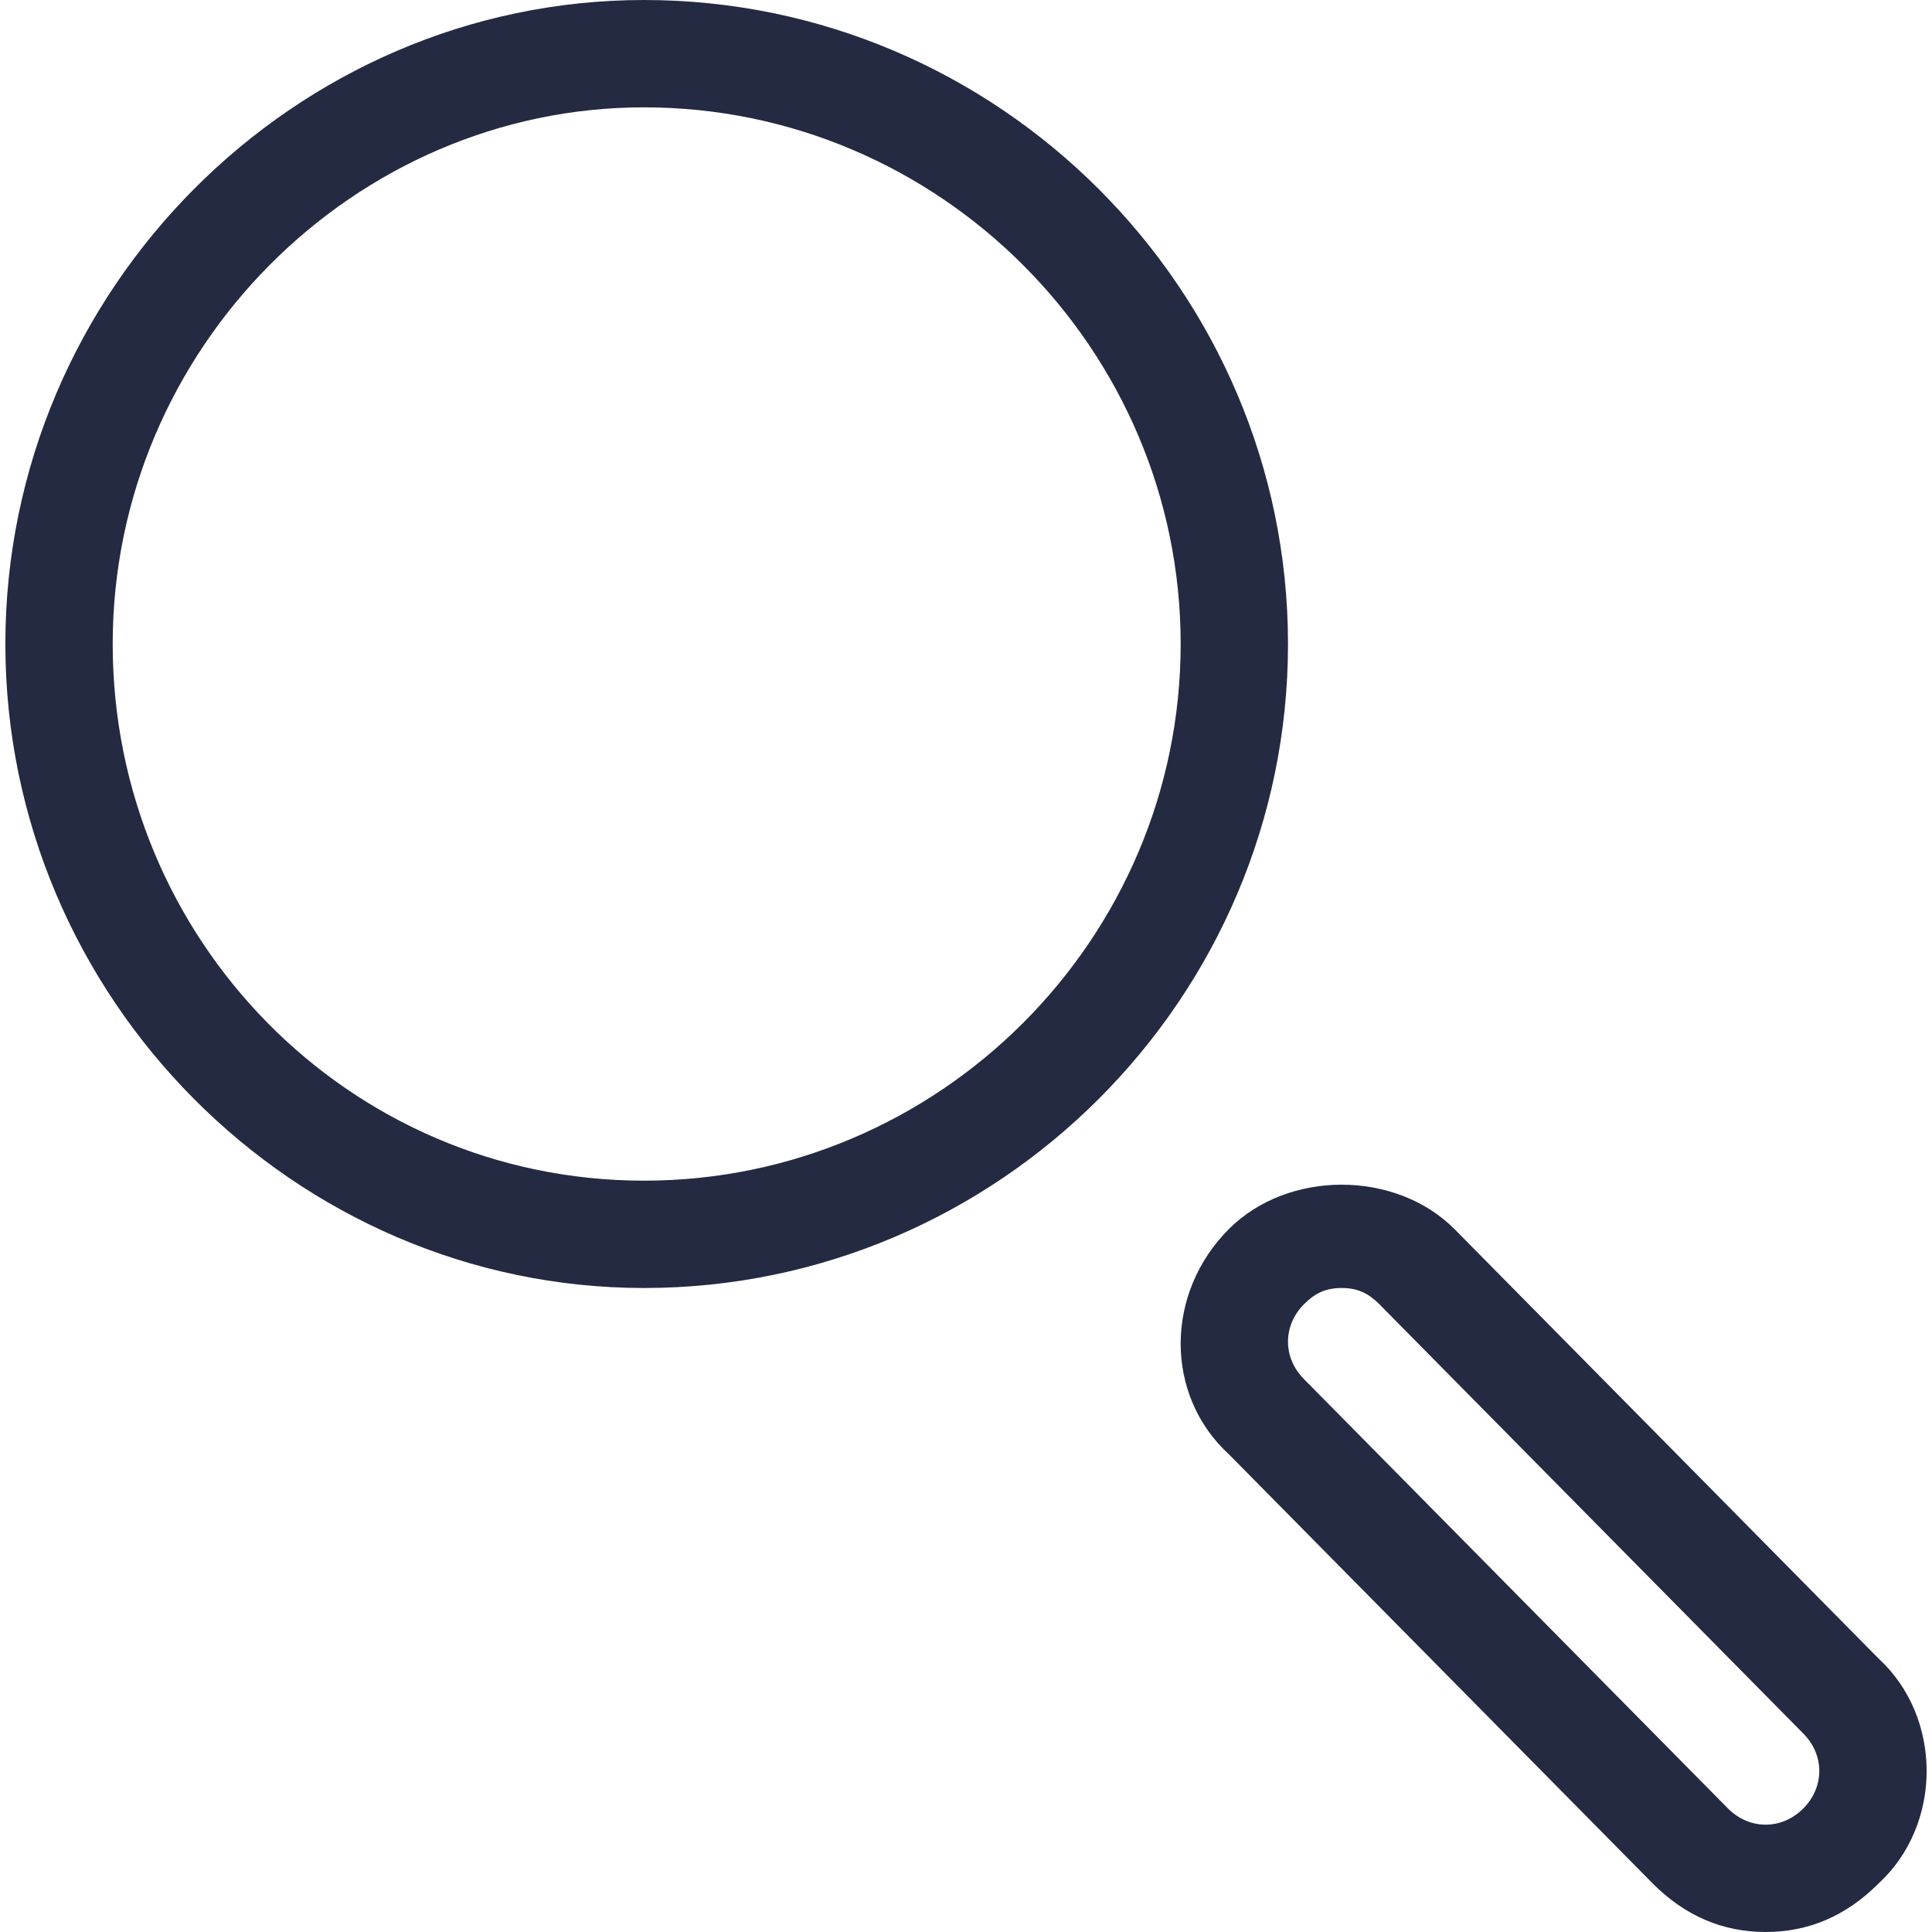
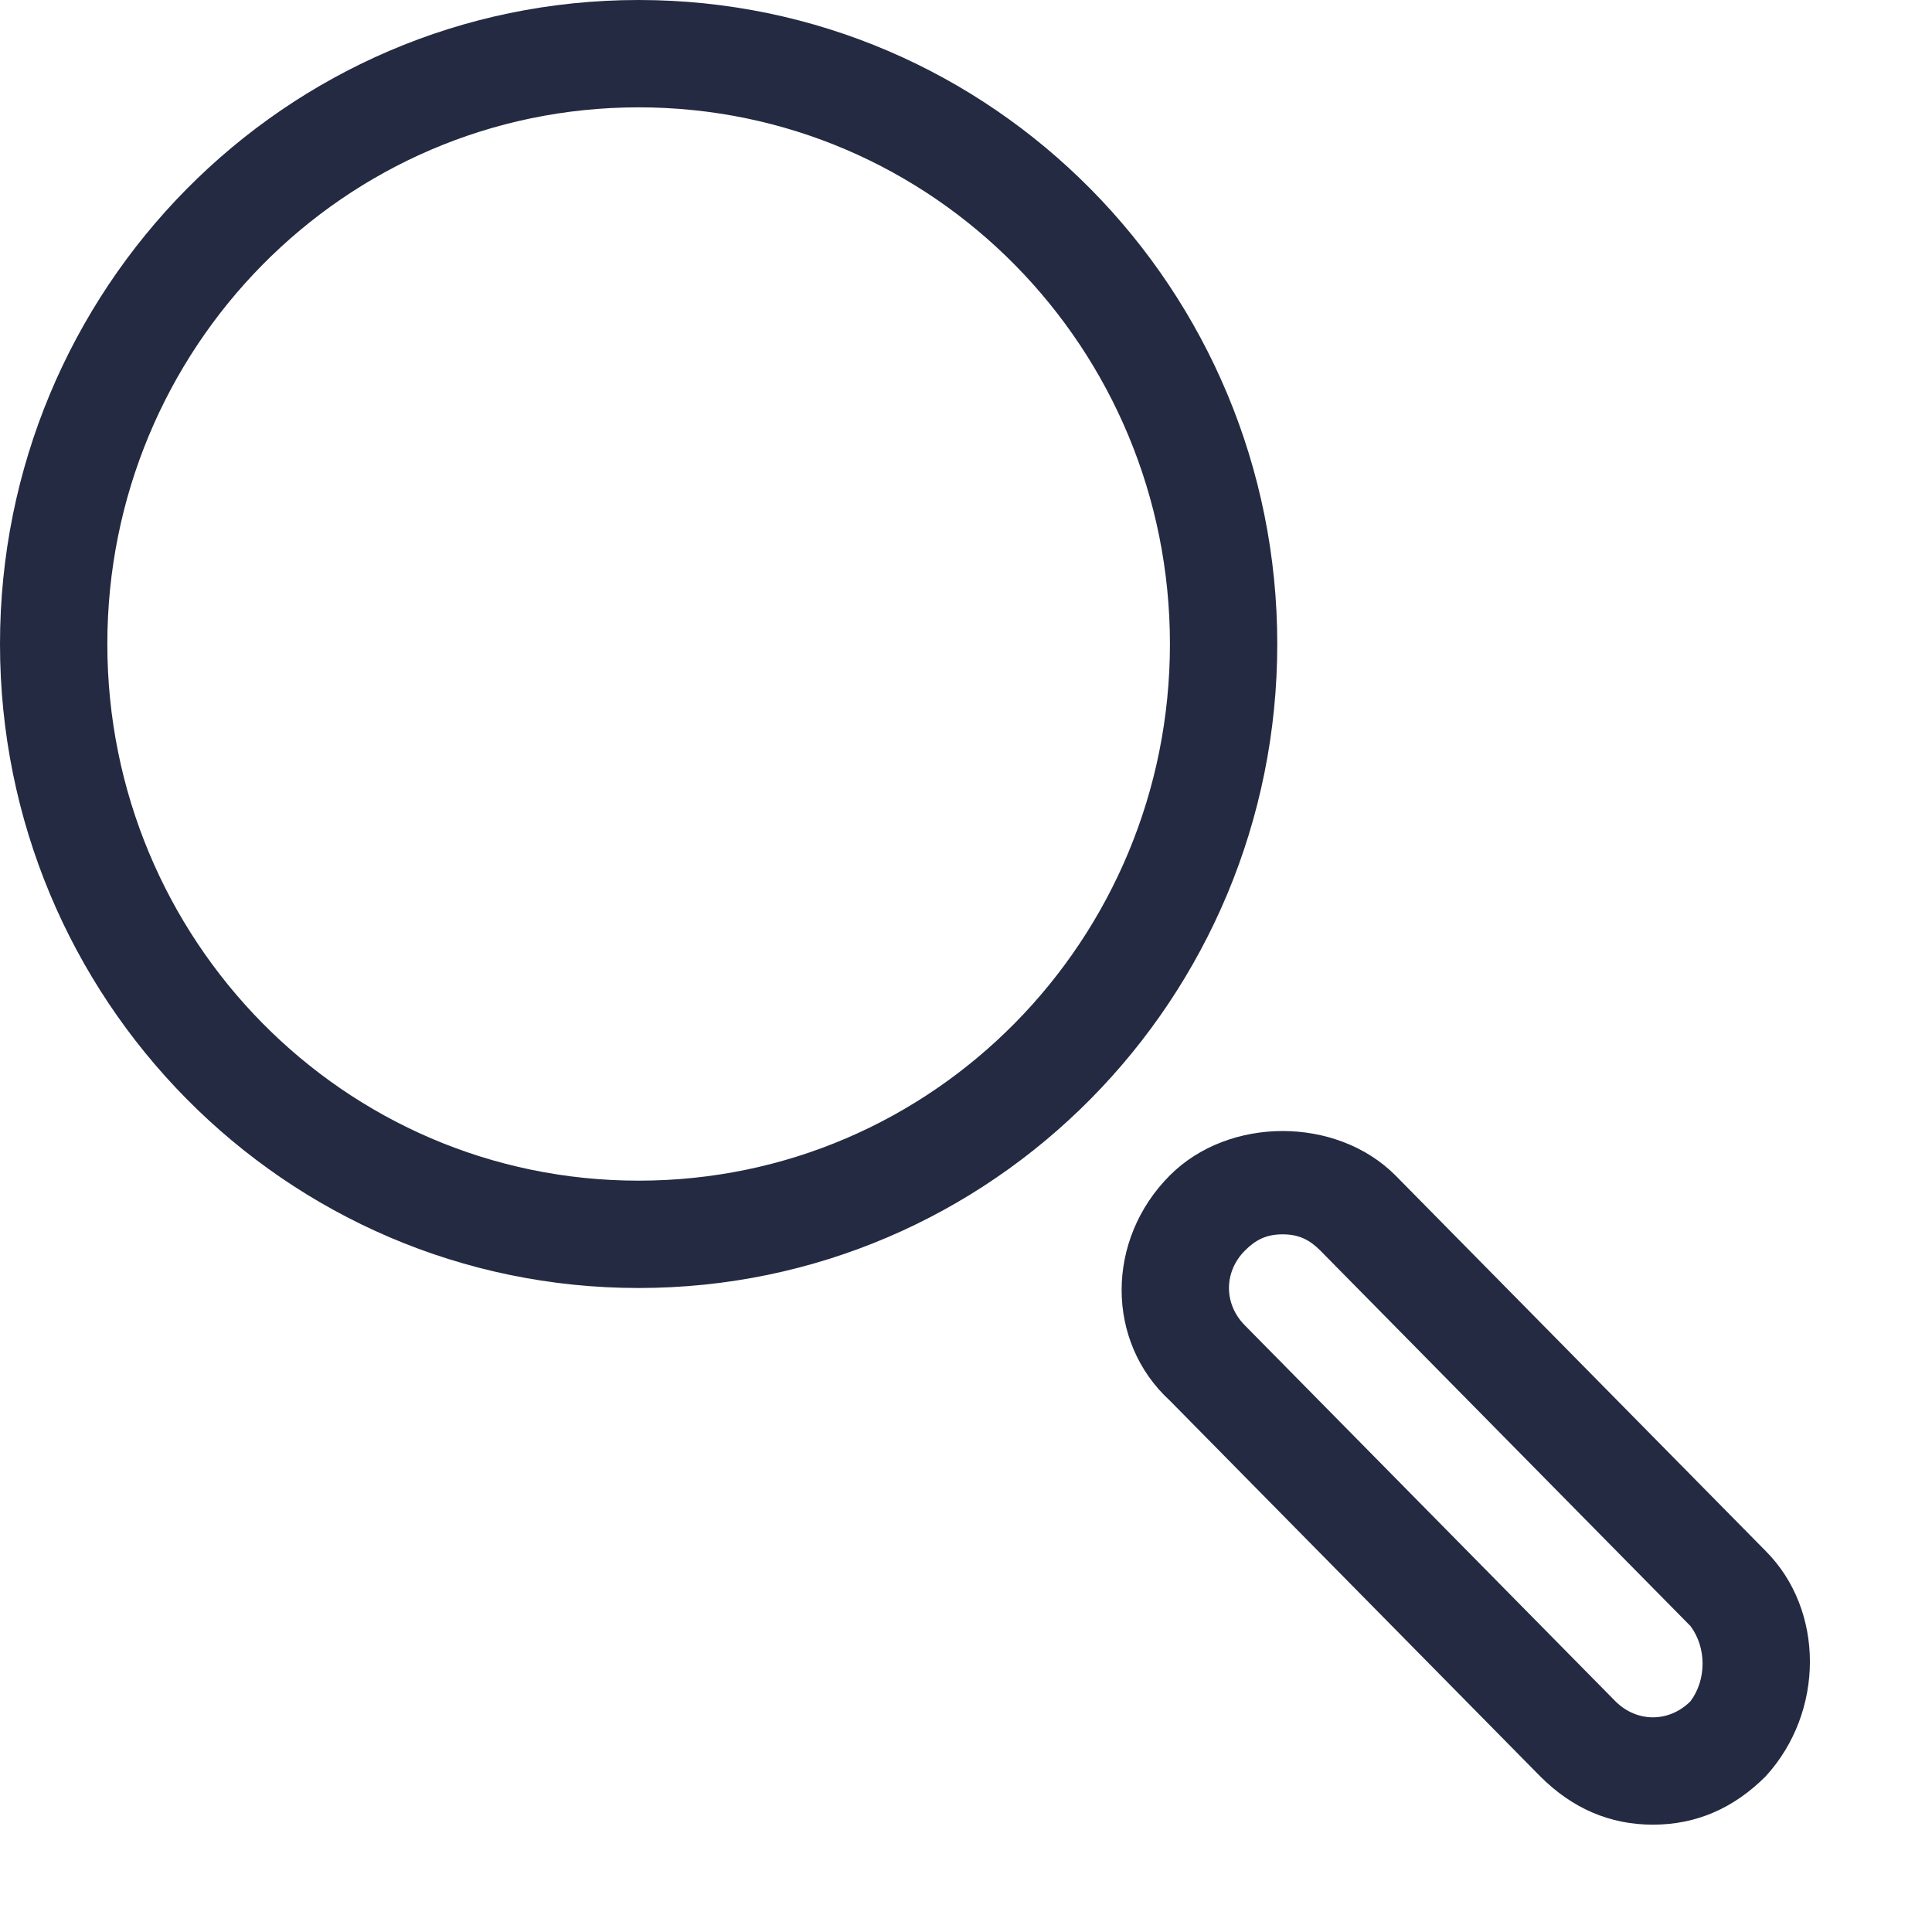
- <svg xmlns="http://www.w3.org/2000/svg" version="1.1" id="Layer_1" x="0px" y="0px" viewBox="8 2 36 36" style="enable-background:new 8 2 36 36;" xml:space="preserve">
+ <svg xmlns="http://www.w3.org/2000/svg" version="1.1" id="Layer_1" x="0px" y="0px" viewBox="-402 280.3 36 36" style="enable-background:new -402 280.3 36 36;" xml:space="preserve">
  <style type="text/css">
	.st0{fill:#232A41;}
</style>
-   <g id="XMLID_12_">
-     <g id="XMLID_107_">
-       <path id="XMLID_108_" class="st0" d="M20,2C13.5,2,8.1,7.4,8.1,14S13.5,26,20,26c6.6,0,12-5.4,12-12S26.6,2,20,2z M20,24    c-5.5,0-9.9-4.5-9.9-10S14.6,4,20,4c5.5,0,10,4.5,10,10S25.5,24,20,24z M43,32.9l-7.9-8c-1.1-1.1-3.1-1.1-4.2,0    c-1.2,1.2-1.2,3.1,0,4.2l7.9,8c0.6,0.6,1.3,0.9,2.1,0.9s1.5-0.3,2.1-0.9C44.2,36,44.2,34,43,32.9z M41.6,35.7    c-0.4,0.4-1,0.4-1.4,0l-7.9-8c-0.4-0.4-0.4-1,0-1.4c0.2-0.2,0.4-0.3,0.7-0.3c0.3,0,0.5,0.1,0.7,0.3l7.9,8    C42,34.7,42,35.3,41.6,35.7z" />
+   <g>
+     <g>
+       <path class="st0" d="M-390.1,280.3c-6.6,0-11.9,5.4-11.9,12s5.3,12,11.9,12c6.6,0,11.9-5.4,11.9-12S-383.5,280.3-390.1,280.3z     M-390.1,302.3c-5.5,0-9.9-4.5-9.9-10c0-5.5,4.4-10,9.9-10c5.5,0,9.9,4.5,9.9,10C-380.2,297.8-384.6,302.3-390.1,302.3z     M-369.1,309.2l-6.9-7c-1.1-1.1-3.1-1.1-4.2,0c-1.2,1.2-1.2,3.1,0,4.2l6.9,7c0.6,0.6,1.3,0.9,2.1,0.9c0.8,0,1.5-0.3,2.1-0.9    C-368,312.2-368,310.3-369.1,309.2z M-370.5,312c-0.4,0.4-1,0.4-1.4,0l-6.9-7c-0.4-0.4-0.4-1,0-1.4c0.2-0.2,0.4-0.3,0.7-0.3    c0.3,0,0.5,0.1,0.7,0.3l6.9,7C-370.2,311-370.2,311.6-370.5,312z" />
    </g>
  </g>
</svg>
